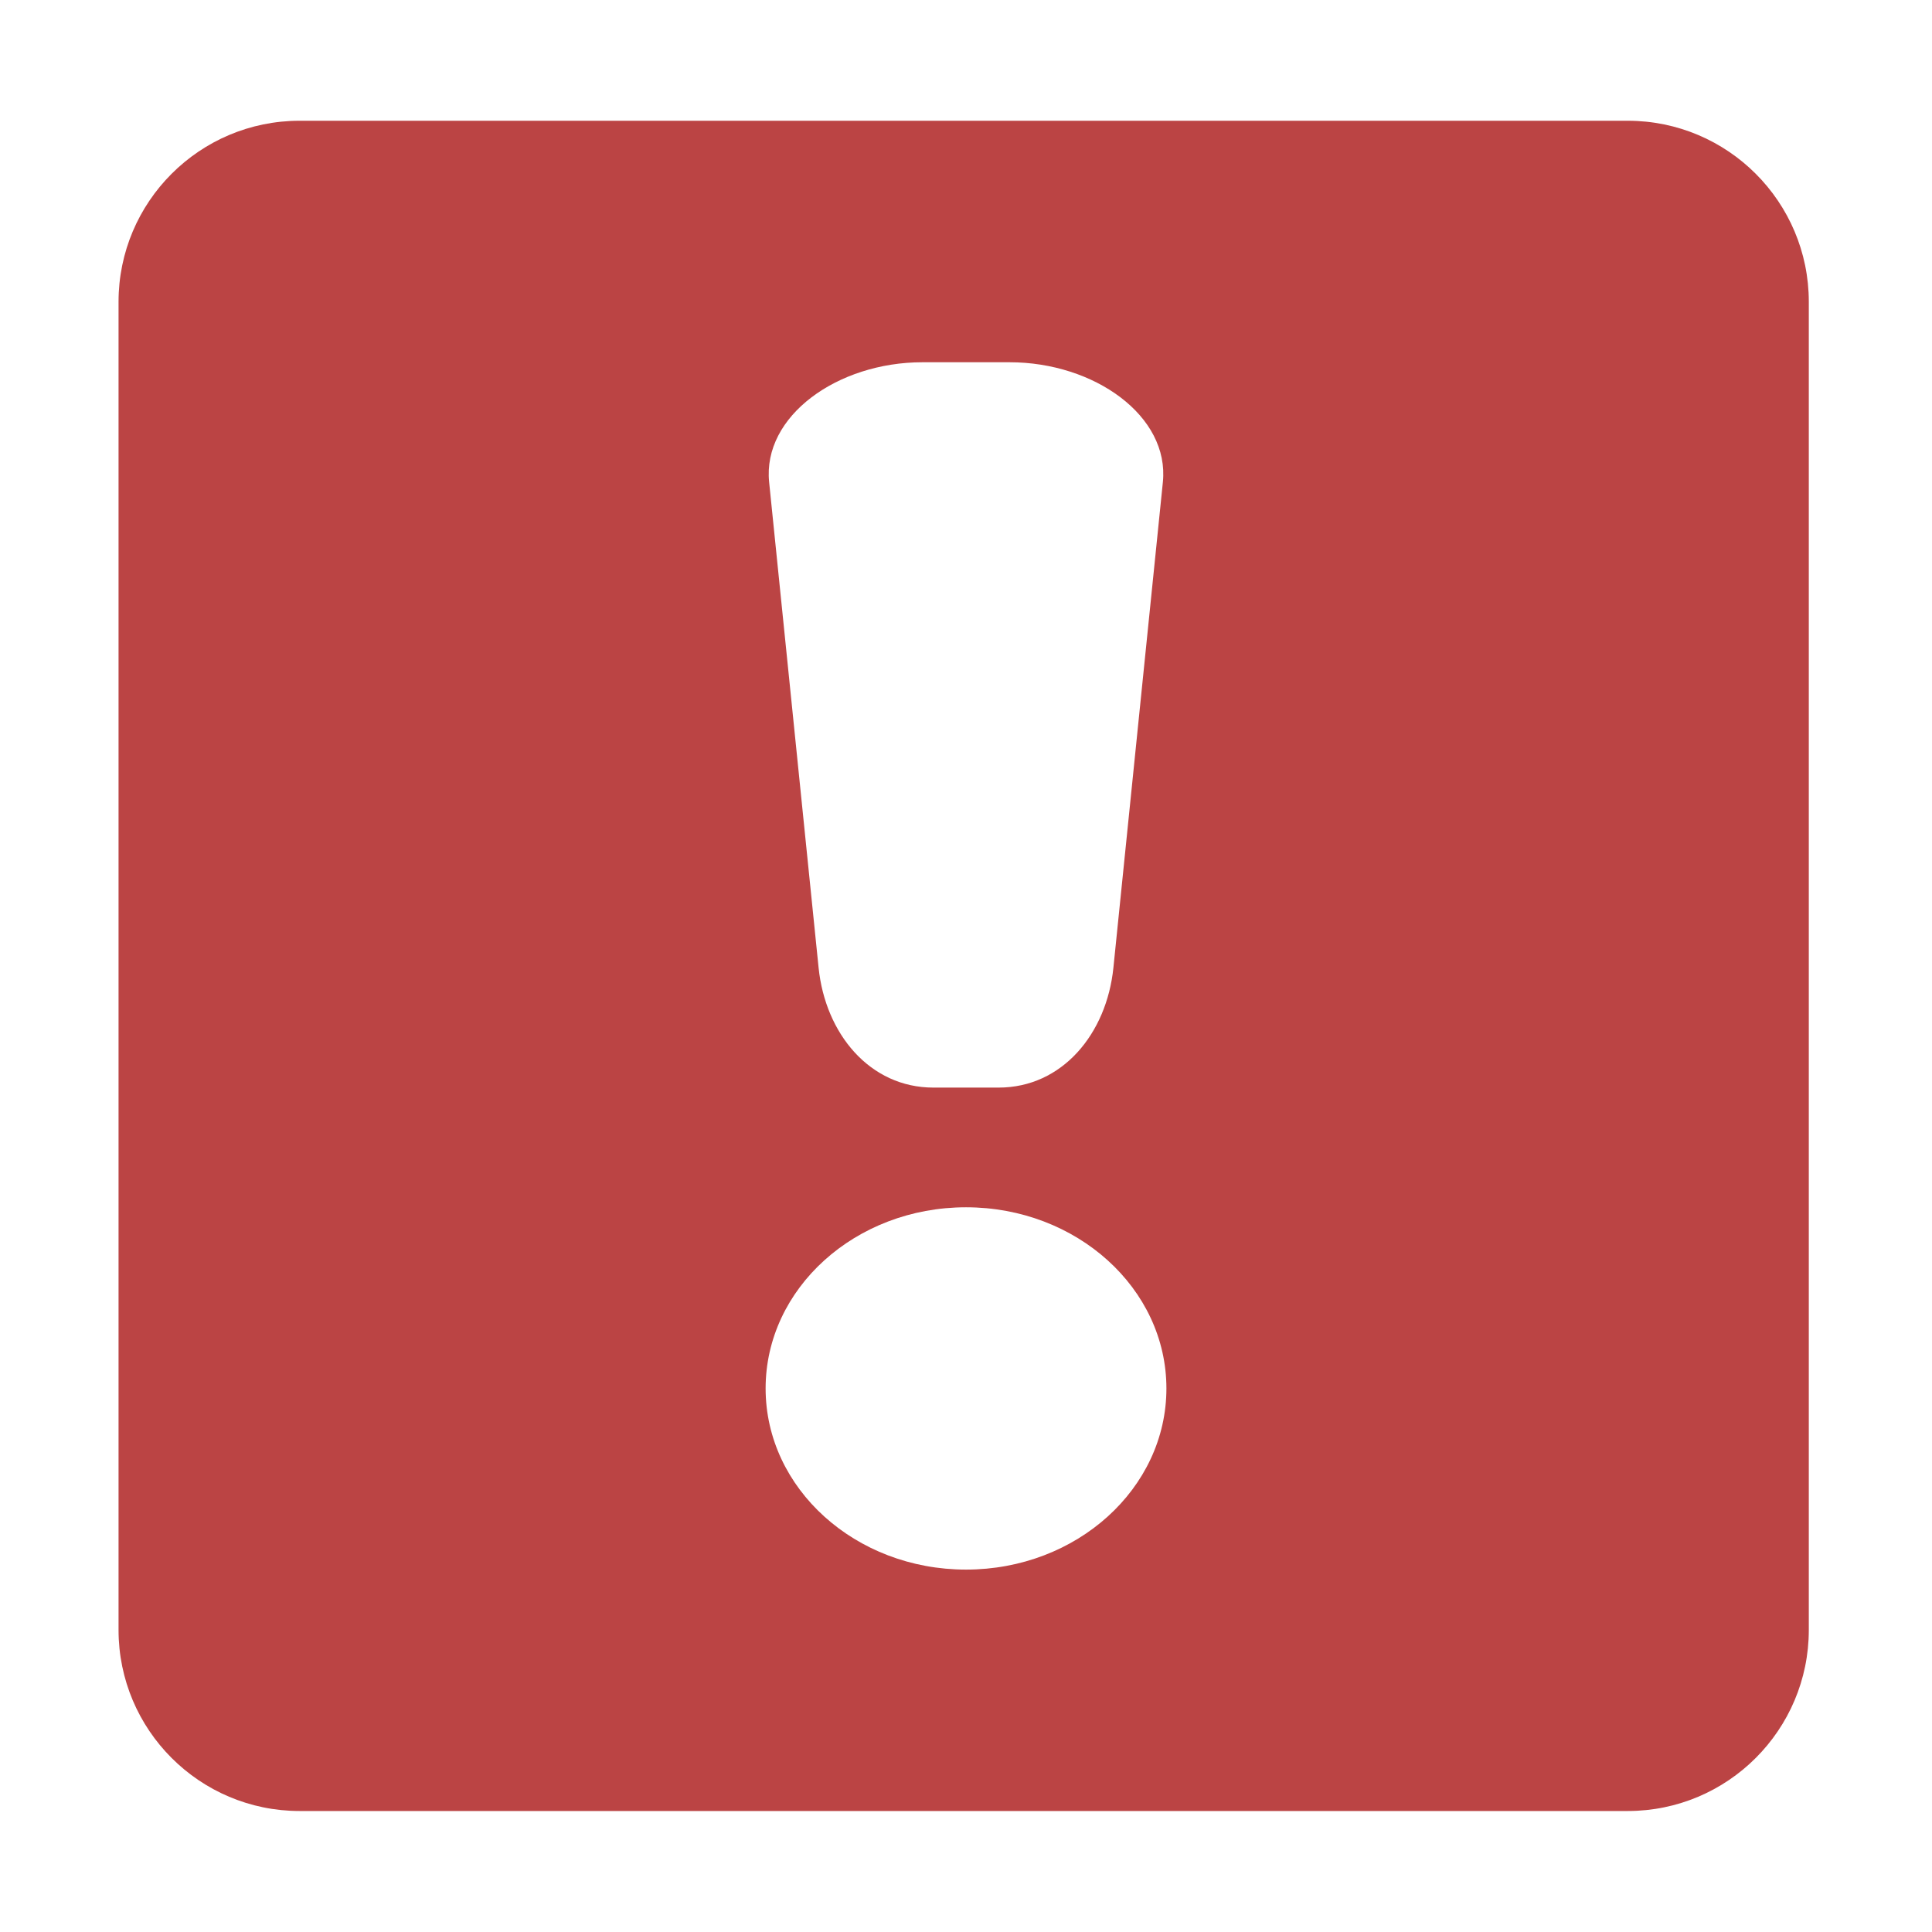
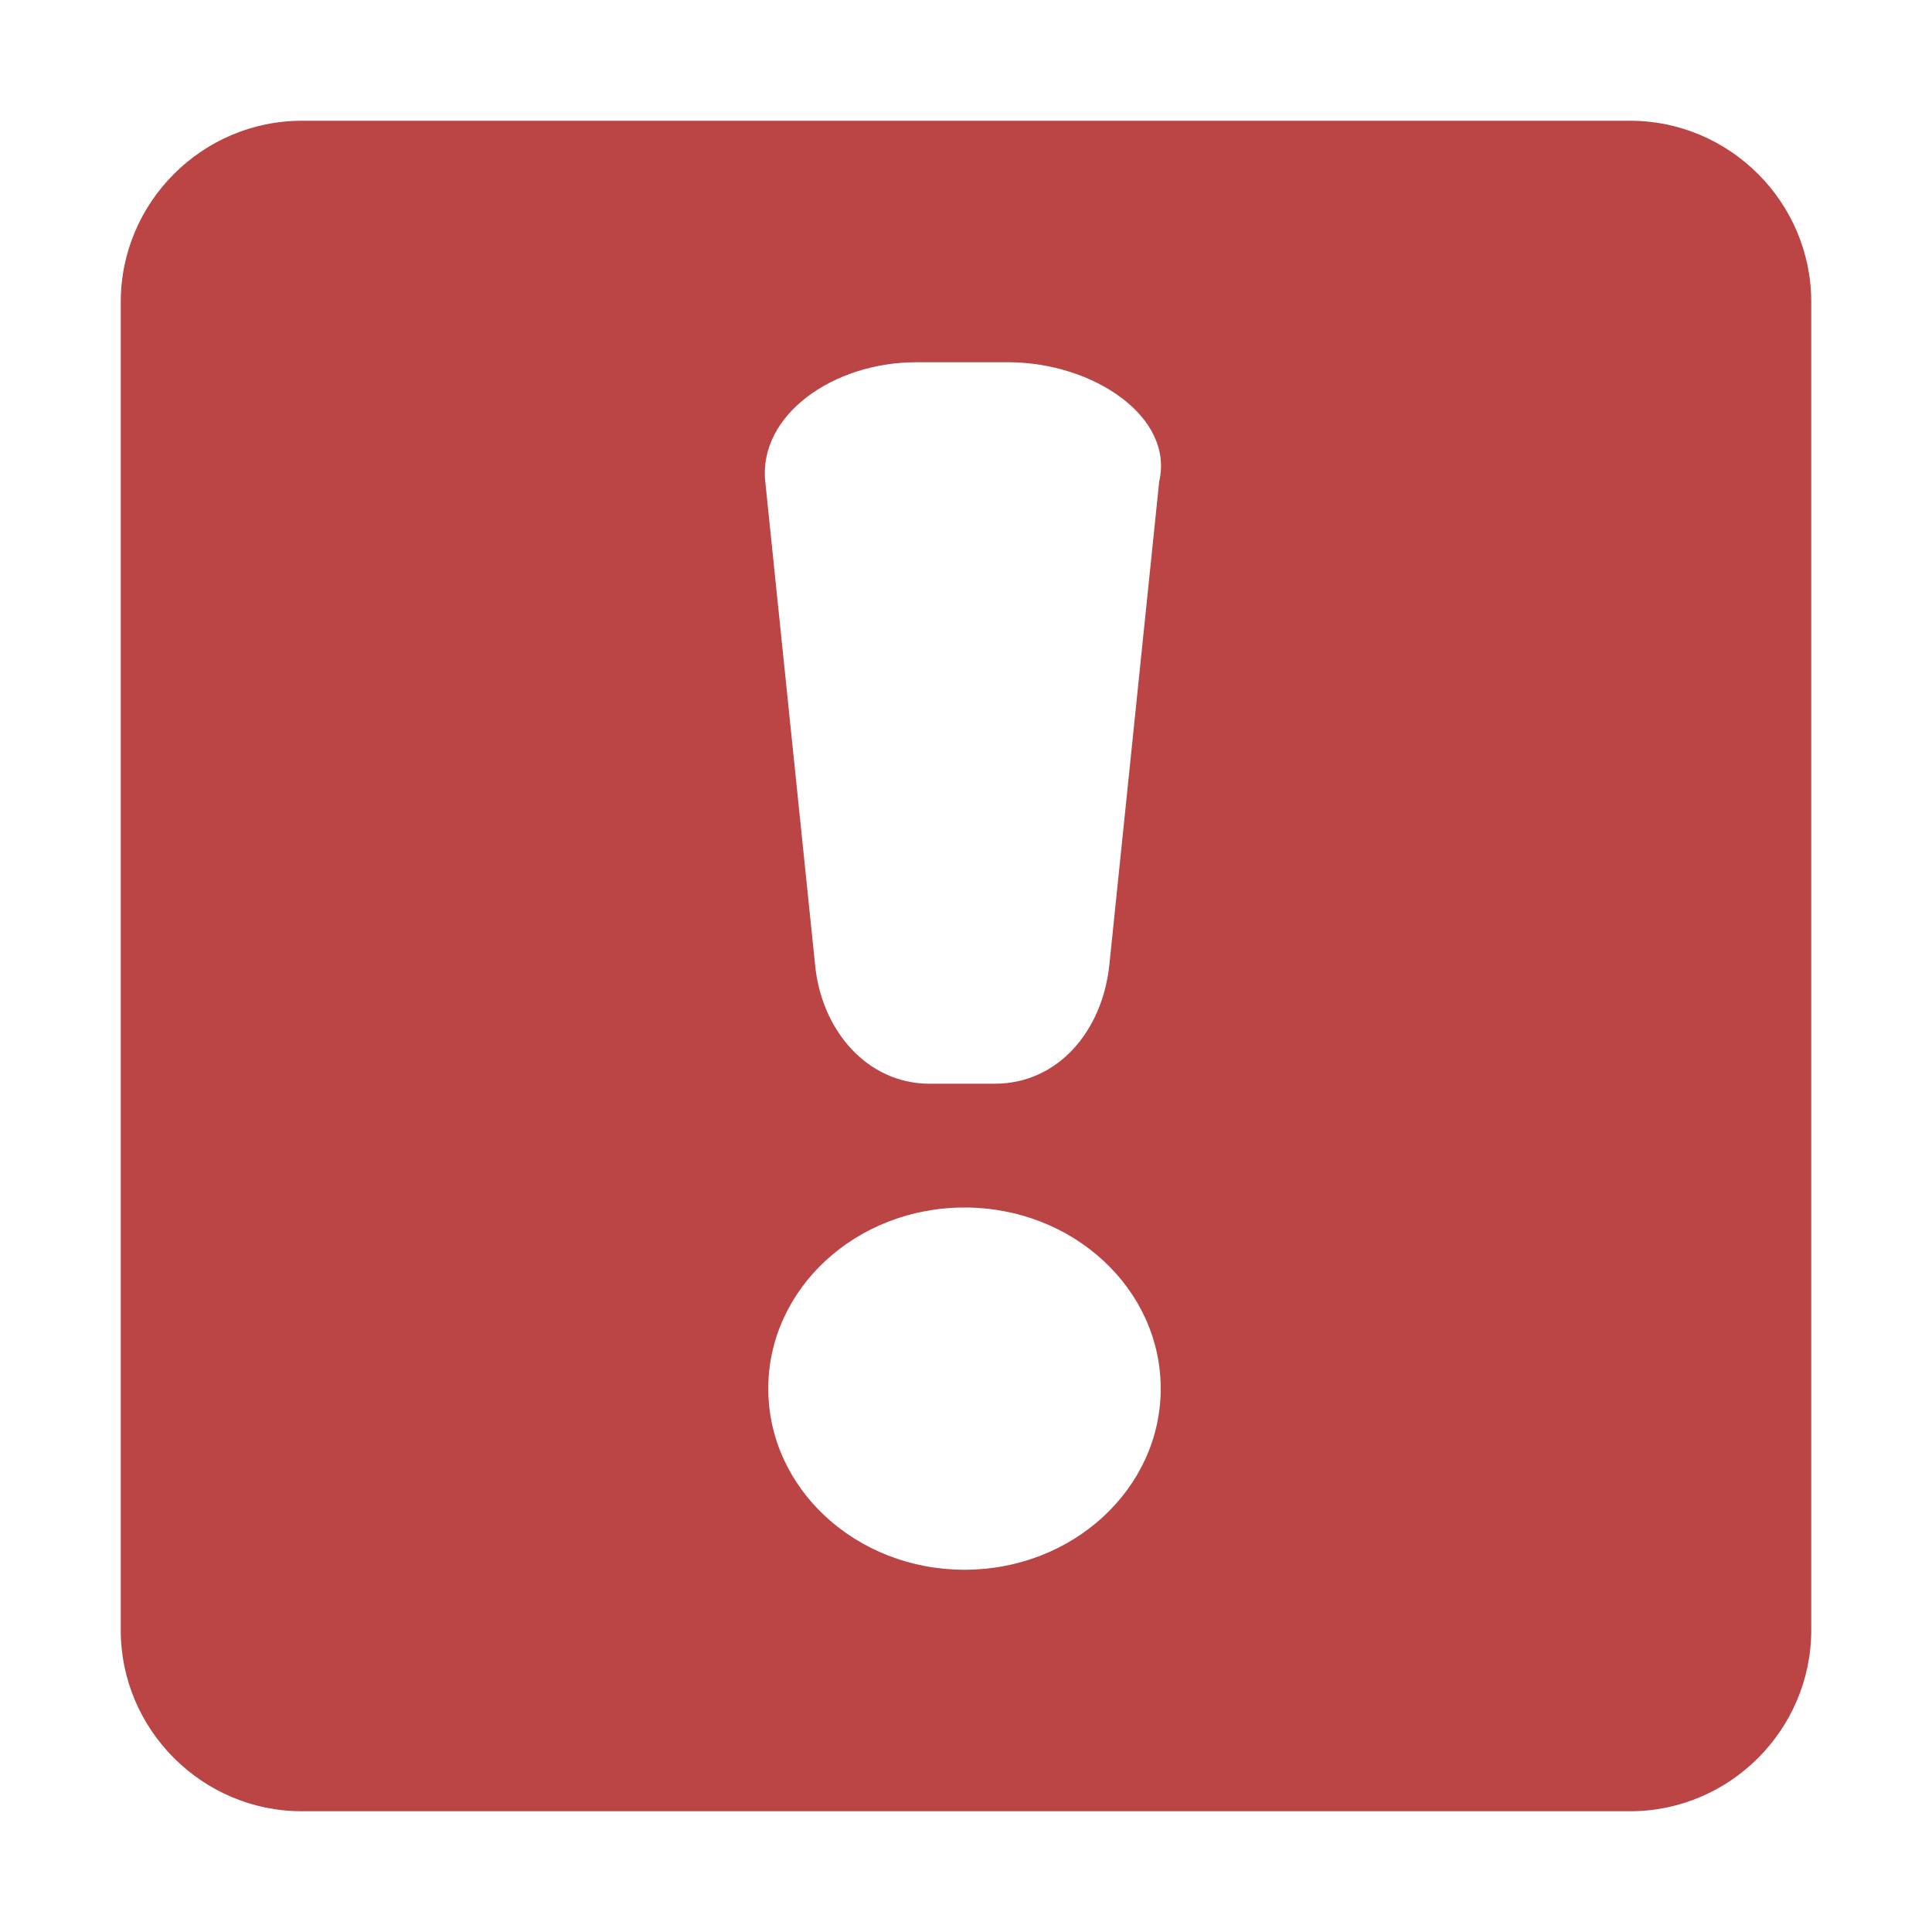
<svg xmlns="http://www.w3.org/2000/svg" version="1.1" viewBox="0 0 128 128">
  <style type="text/css">.BackR{fill:#bb4444;}</style>
-   <path class="BackR" d="m19.852 8c-6.624 0-11.998 5.374-11.998 11.998v87.988c0 6.624 5.374 11.998 11.998 11.998h87.988c6.624 0 11.998-5.374 11.998-11.998v-87.988c0-6.624-5.374-11.998-11.998-11.998h-87.988zm41.264 16h5.769c5.627 0 10.604 3.564 10.158 7.943l-3.277 32.17c-0.446 4.376-3.392 7.943-7.606 7.943h-4.32c-4.213 0-7.16-3.567-7.606-7.943l-3.277-32.17c-0.446-4.38 4.531-7.943 10.158-7.943zm2.885 55.986a13.278 12.002 0 0 1 13.277 12.002 13.278 12.002 0 0 1-13.277 12.002 13.278 12.002 0 0 1-13.277-12.002 13.278 12.002 0 0 1 13.277-12.002z" />
+   <path class="BackR" d="m20 8c-6.6 0-12 5.4-12 12v88c0 6.6 5.4 12 12 12h88c6.6 0 12-5.4 12-12v-88c0-6.6-5.4-12-12-12h-88zm41 16h5.8c5.6 0 11 3.6 10 7.9l-3.3 32c-0.45 4.4-3.4 7.9-7.6 7.9h-4.3c-4.2 0-7.2-3.6-7.6-7.9l-3.3-32c-0.45-4.4 4.5-7.9 10-7.9zm2.9 56a13 12 0 0 1 13 12 13 12 0 0 1-13 12 13 12 0 0 1-13-12 13 12 0 0 1 13-12z" />
</svg>
